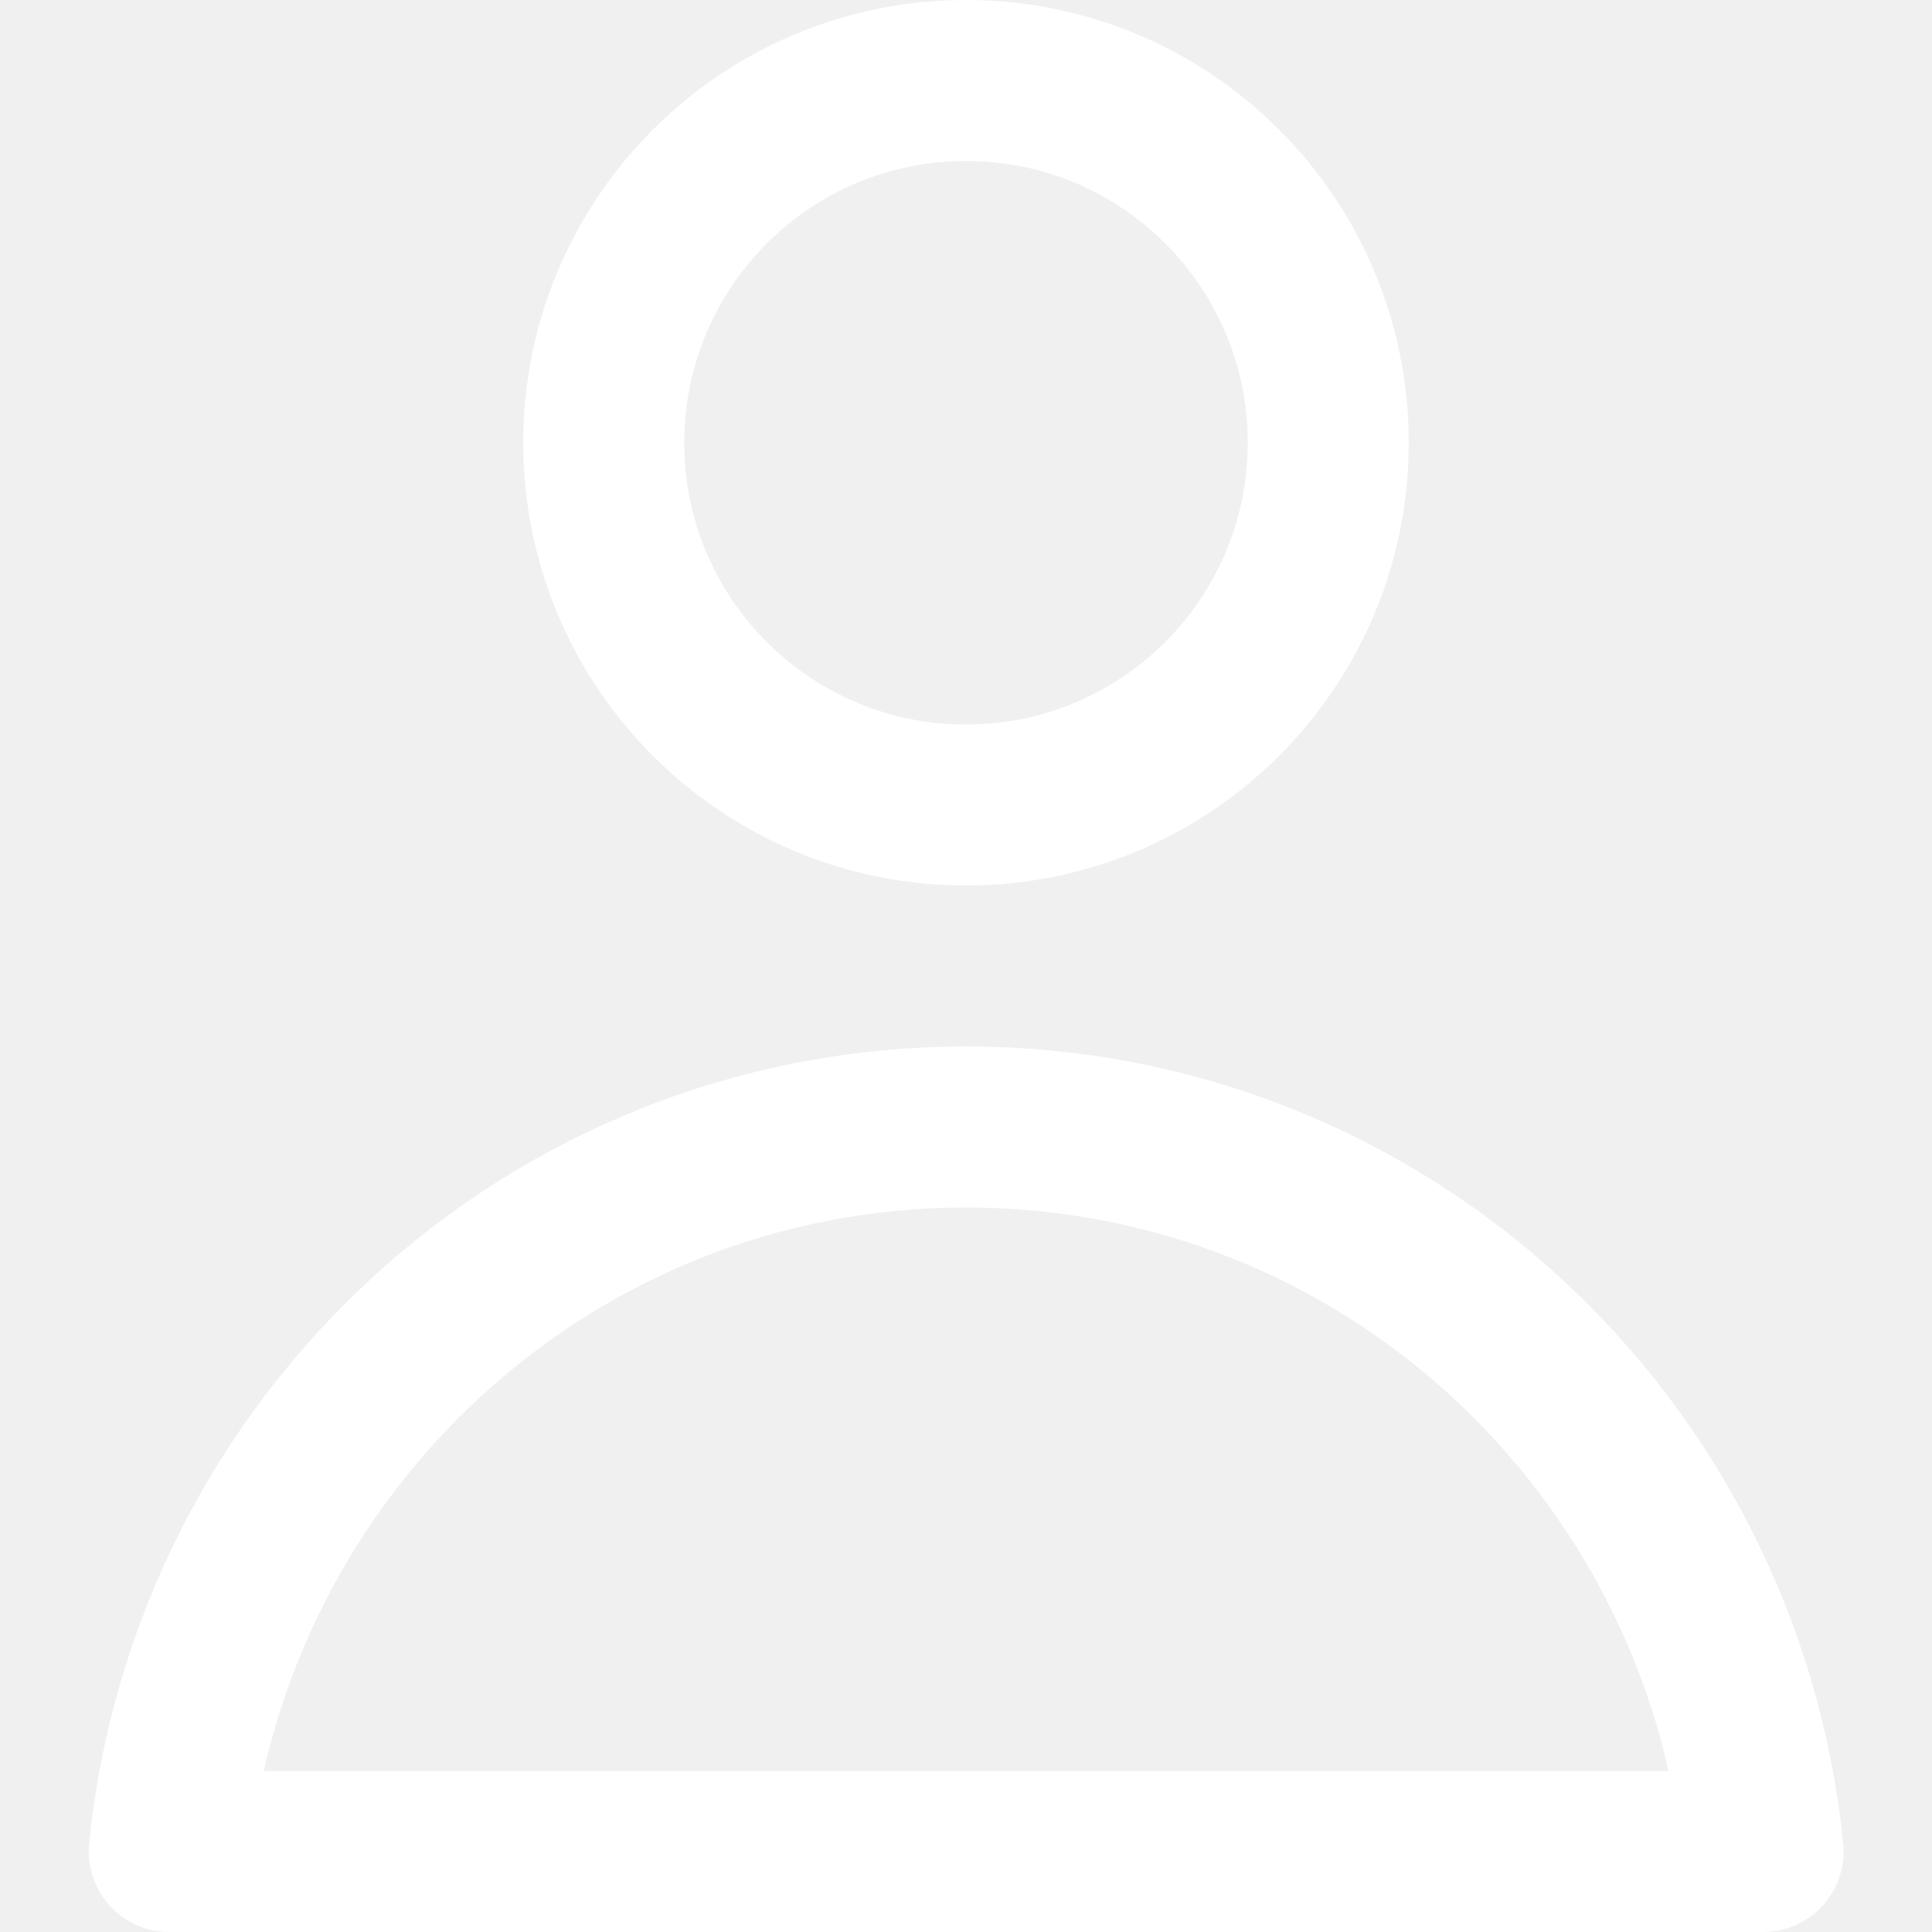
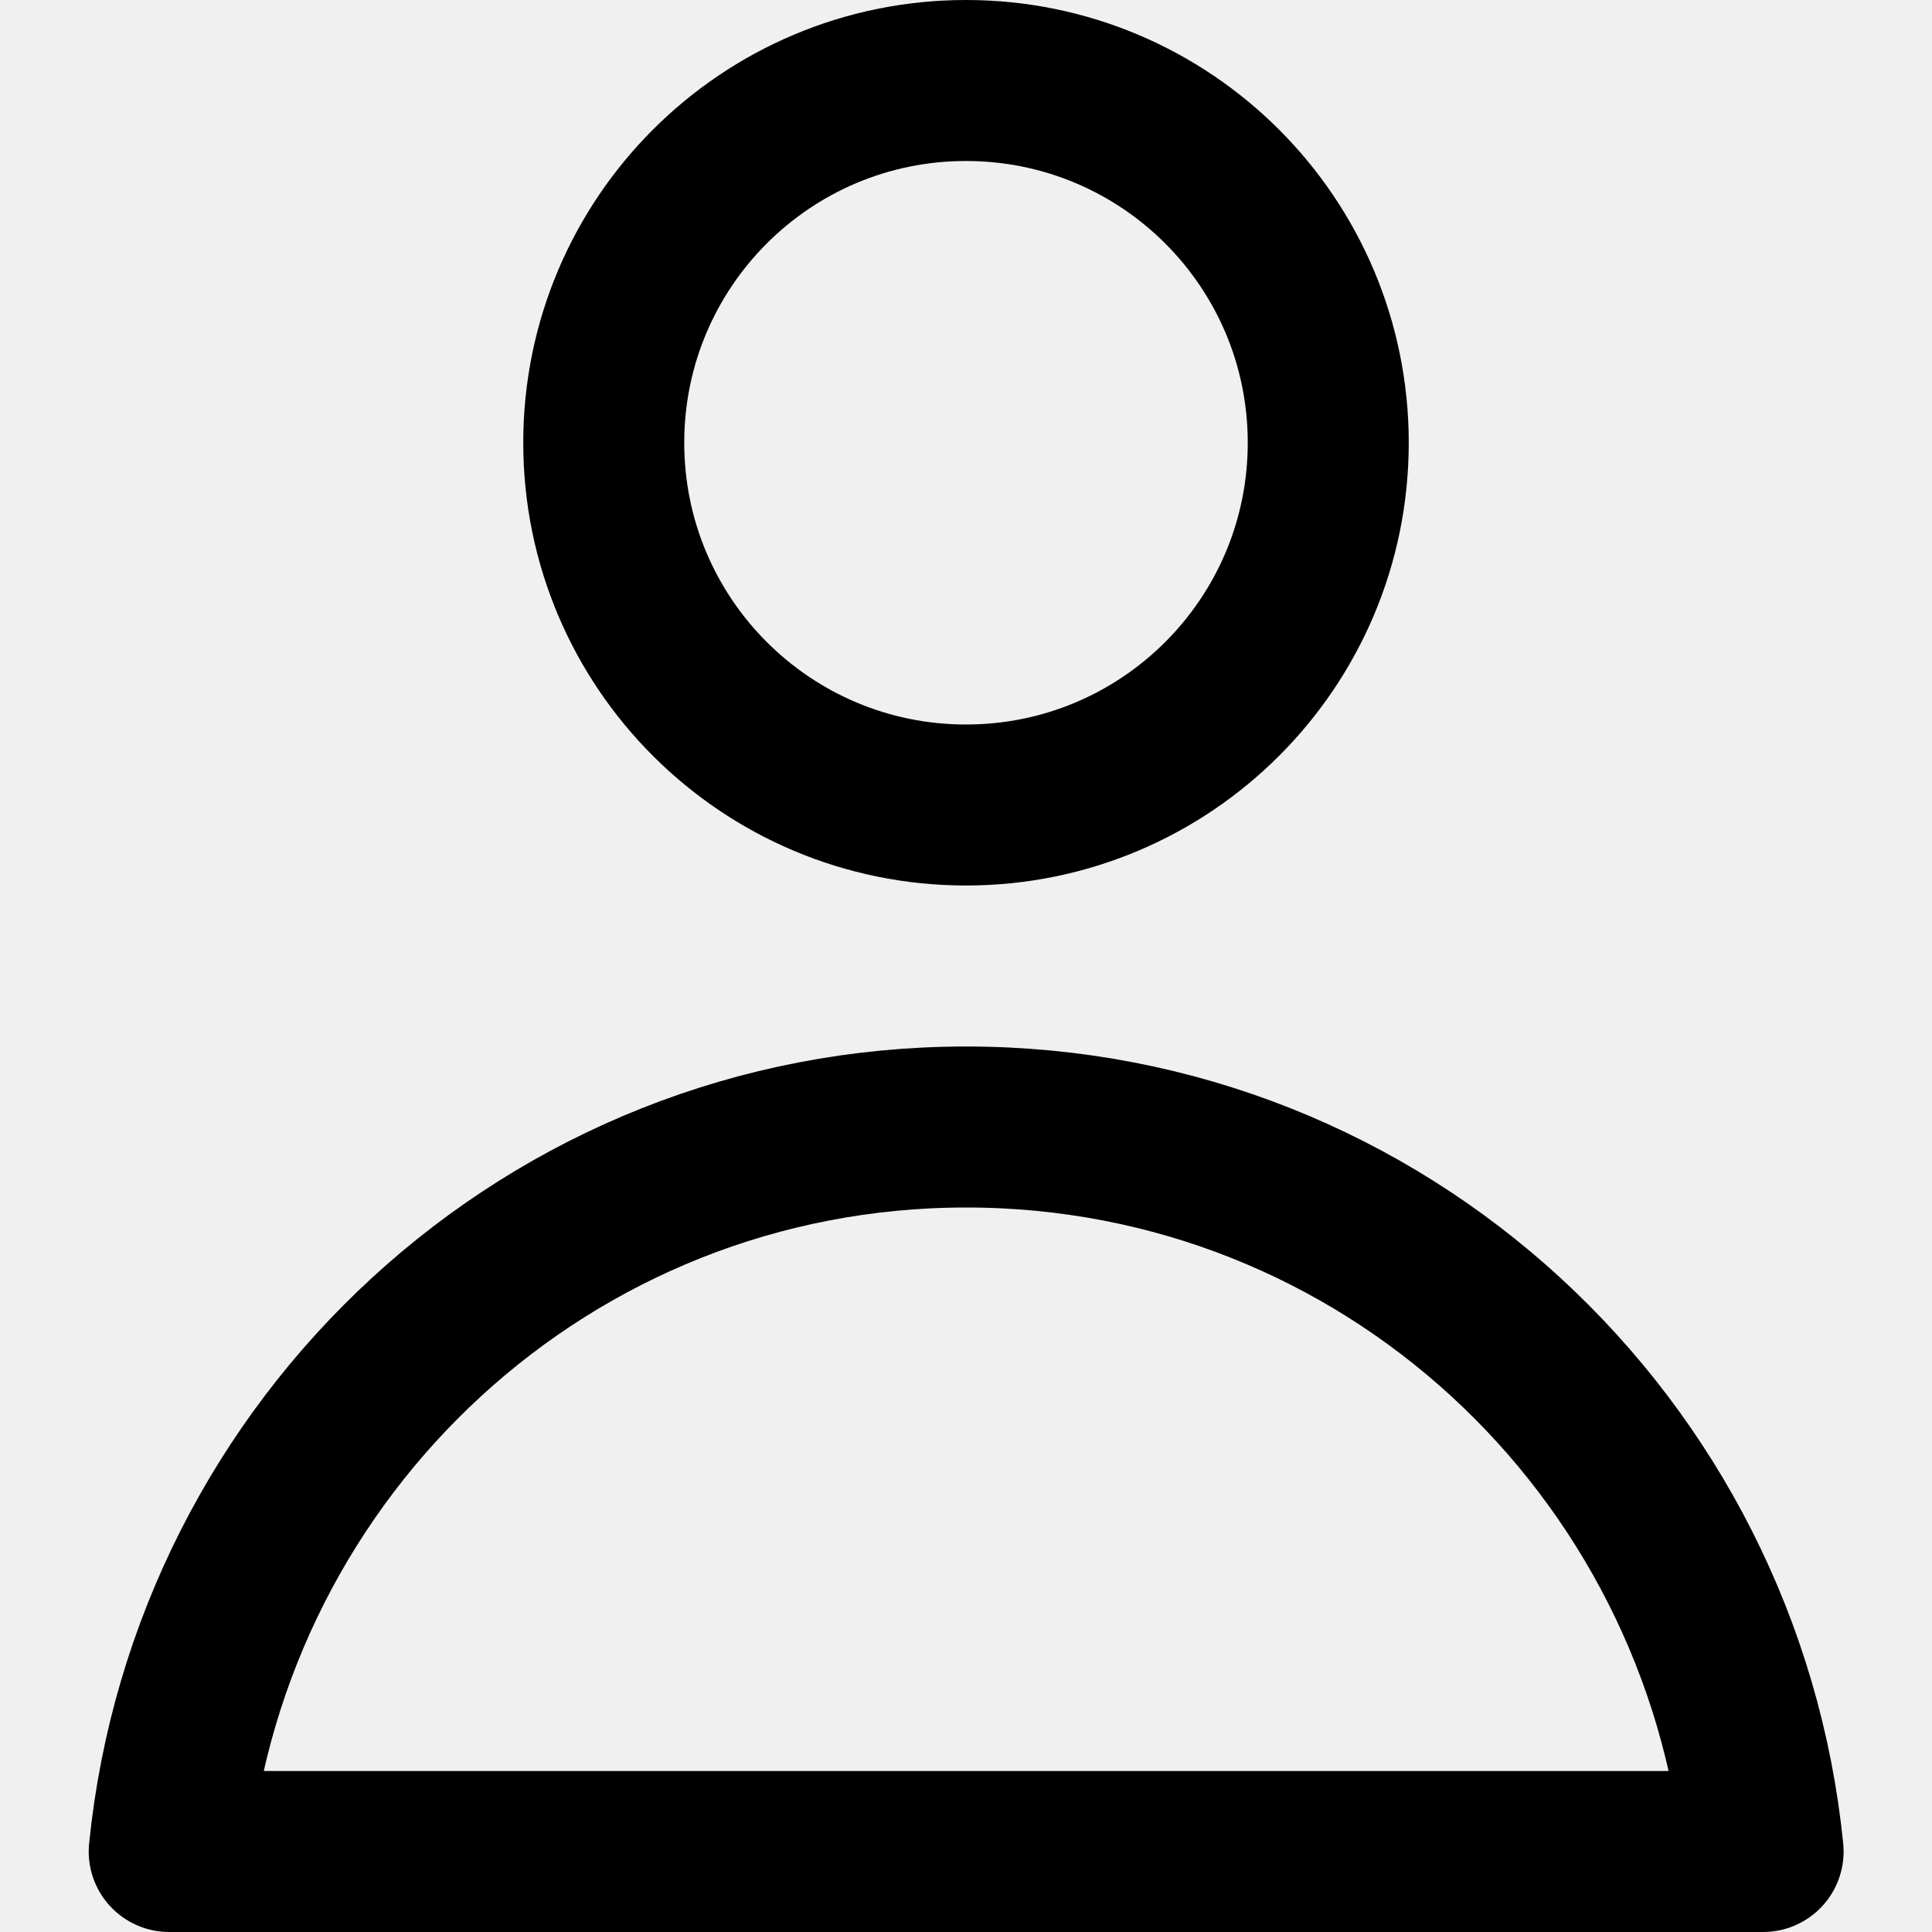
<svg xmlns="http://www.w3.org/2000/svg" viewBox="0 0 12 12" fill="none">
-   <path d="M6 5C7.243 5 8.25 3.993 8.25 2.75C8.25 1.507 7.243 0.5 6 0.5C4.757 0.5 3.75 1.507 3.75 2.75C3.75 3.993 4.757 5 6 5Z" stroke="white" stroke-linecap="round" stroke-linejoin="round" />
-   <path d="M10.951 11.5C10.697 8.977 8.592 7 6.001 7C3.41 7 1.306 8.977 1.051 11.5H10.951Z" stroke="white" stroke-linecap="round" stroke-linejoin="round" />
+   <path d="M6 5C7.243 5 8.25 3.993 8.25 2.75C8.25 1.507 7.243 0.5 6 0.5C4.757 0.5 3.75 1.507 3.75 2.75C3.75 3.993 4.757 5 6 5Z" stroke="currentColor" stroke-linecap="round" stroke-linejoin="round" />
+   <path d="M10.951 11.5C10.697 8.977 8.592 7 6.001 7C3.41 7 1.306 8.977 1.051 11.5H10.951Z" stroke="currentColor" stroke-linecap="round" stroke-linejoin="round" />
</svg>
